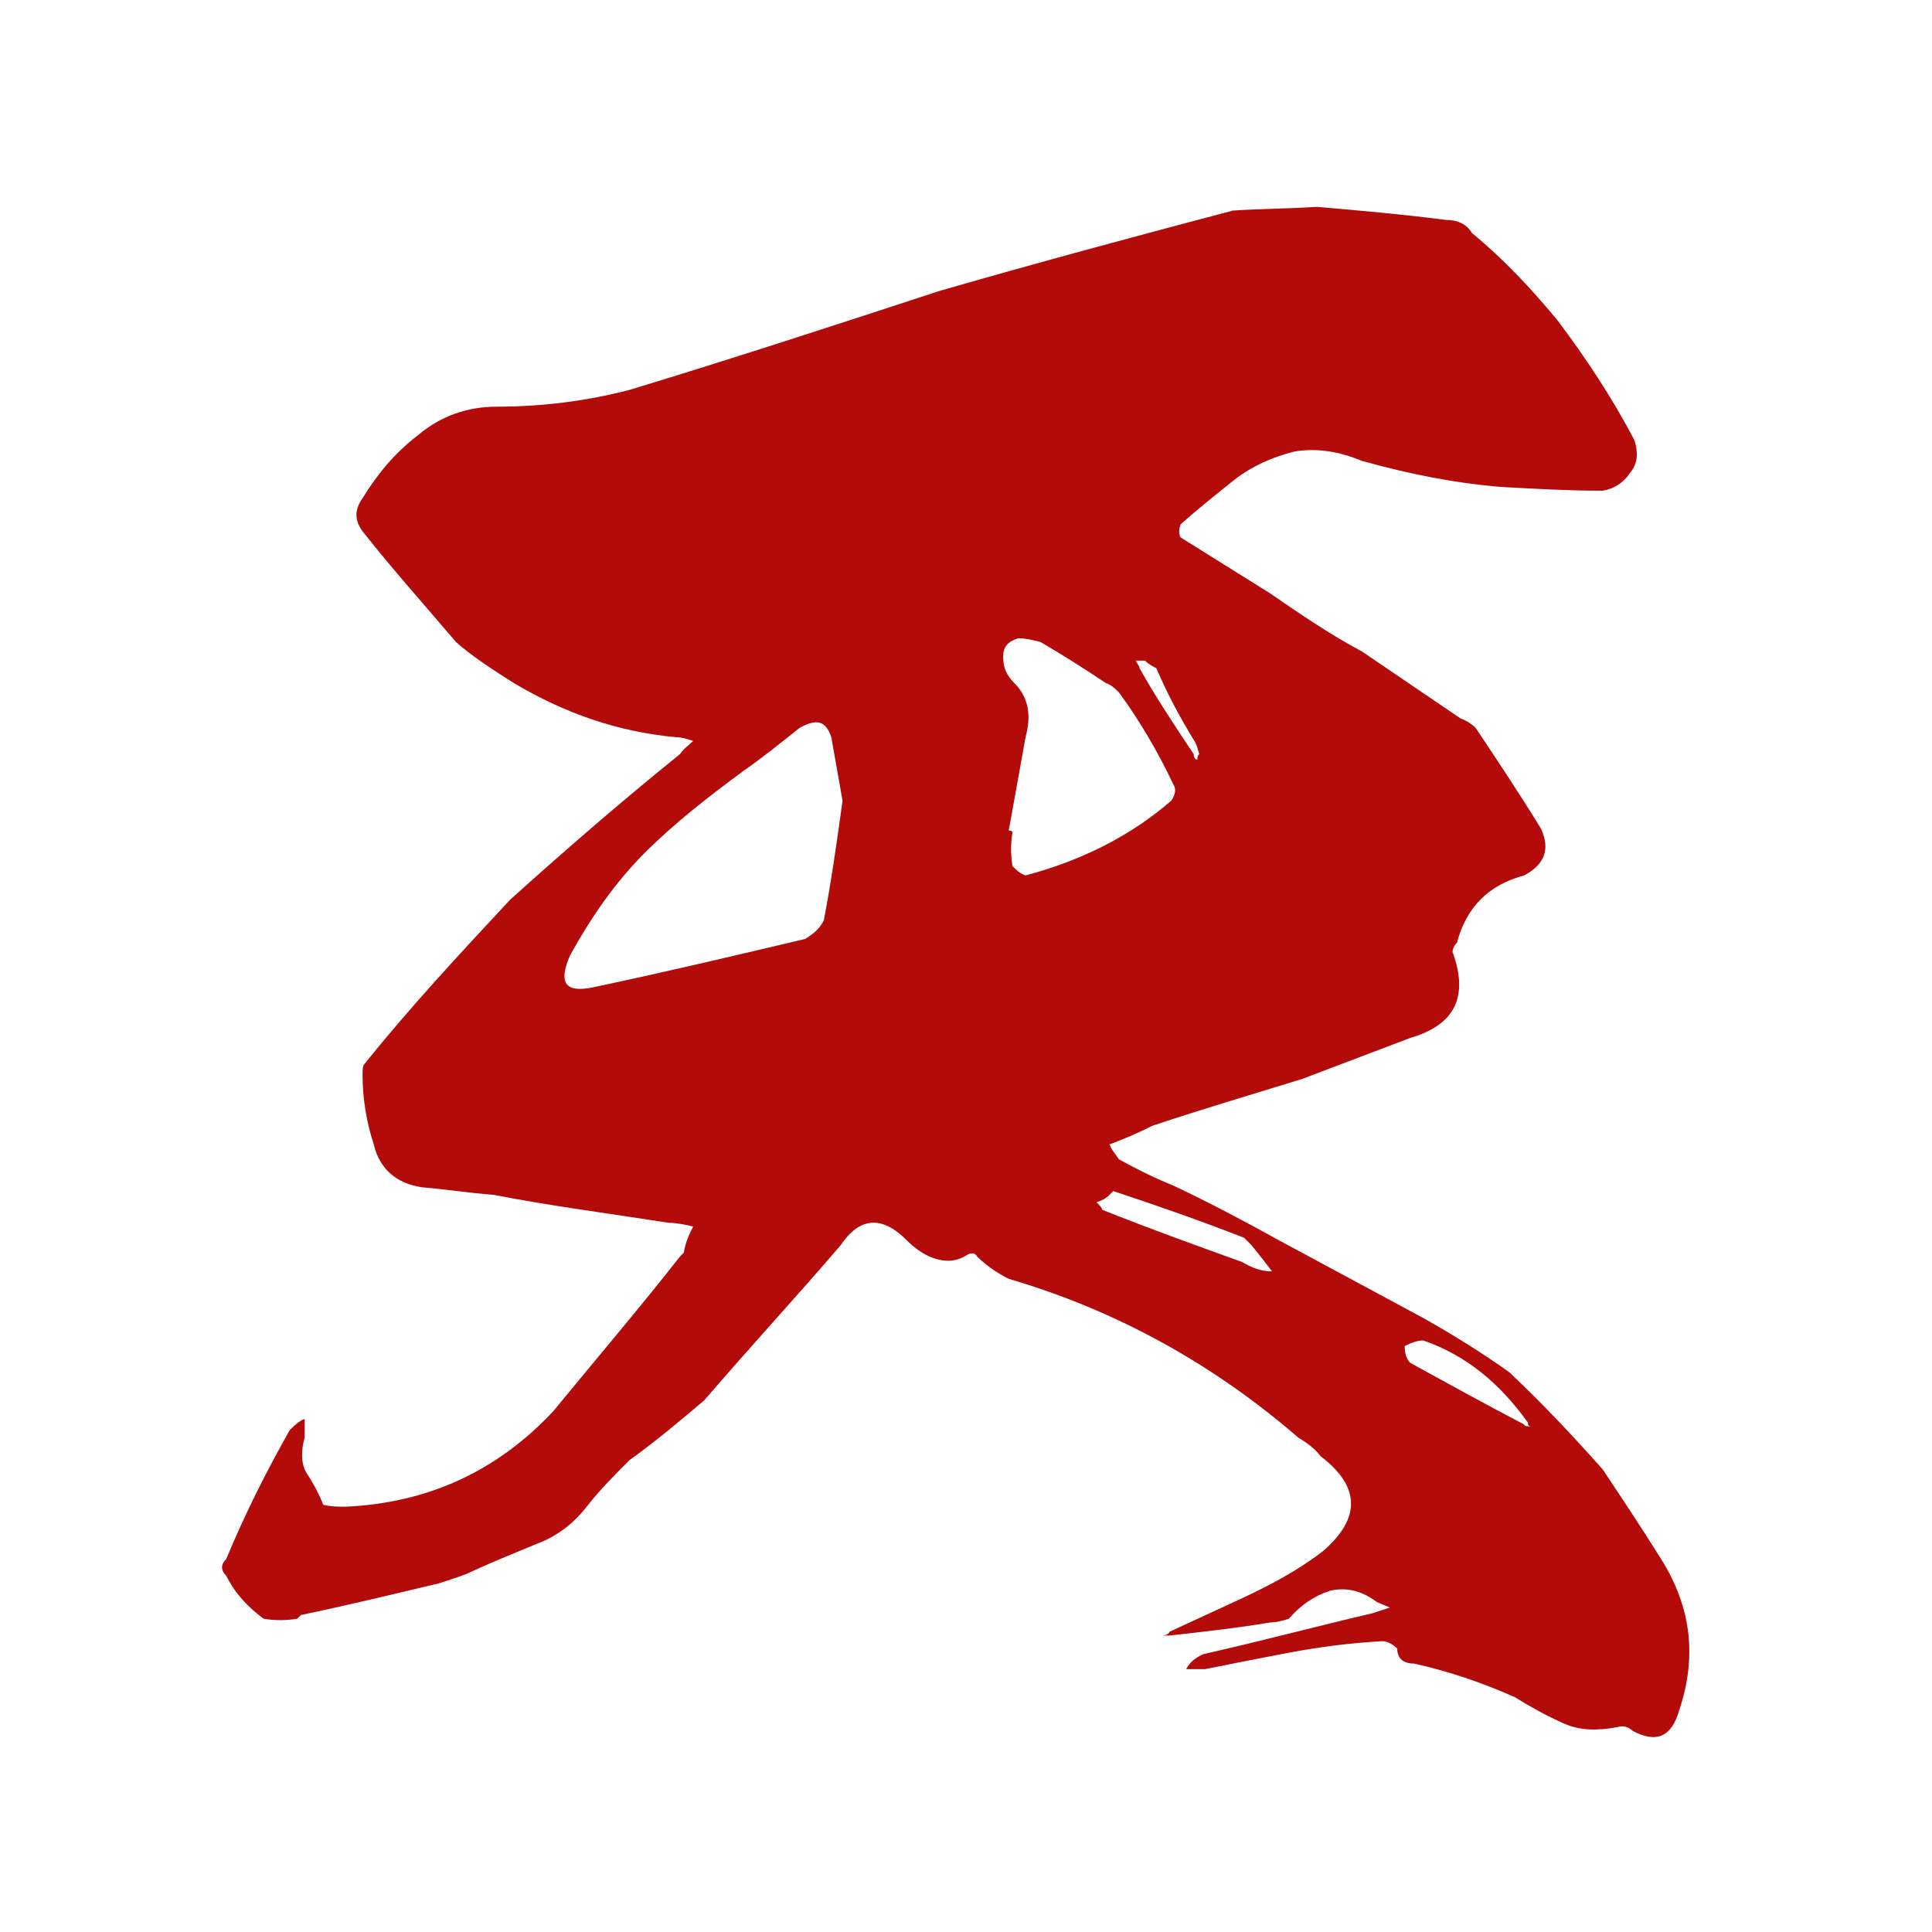
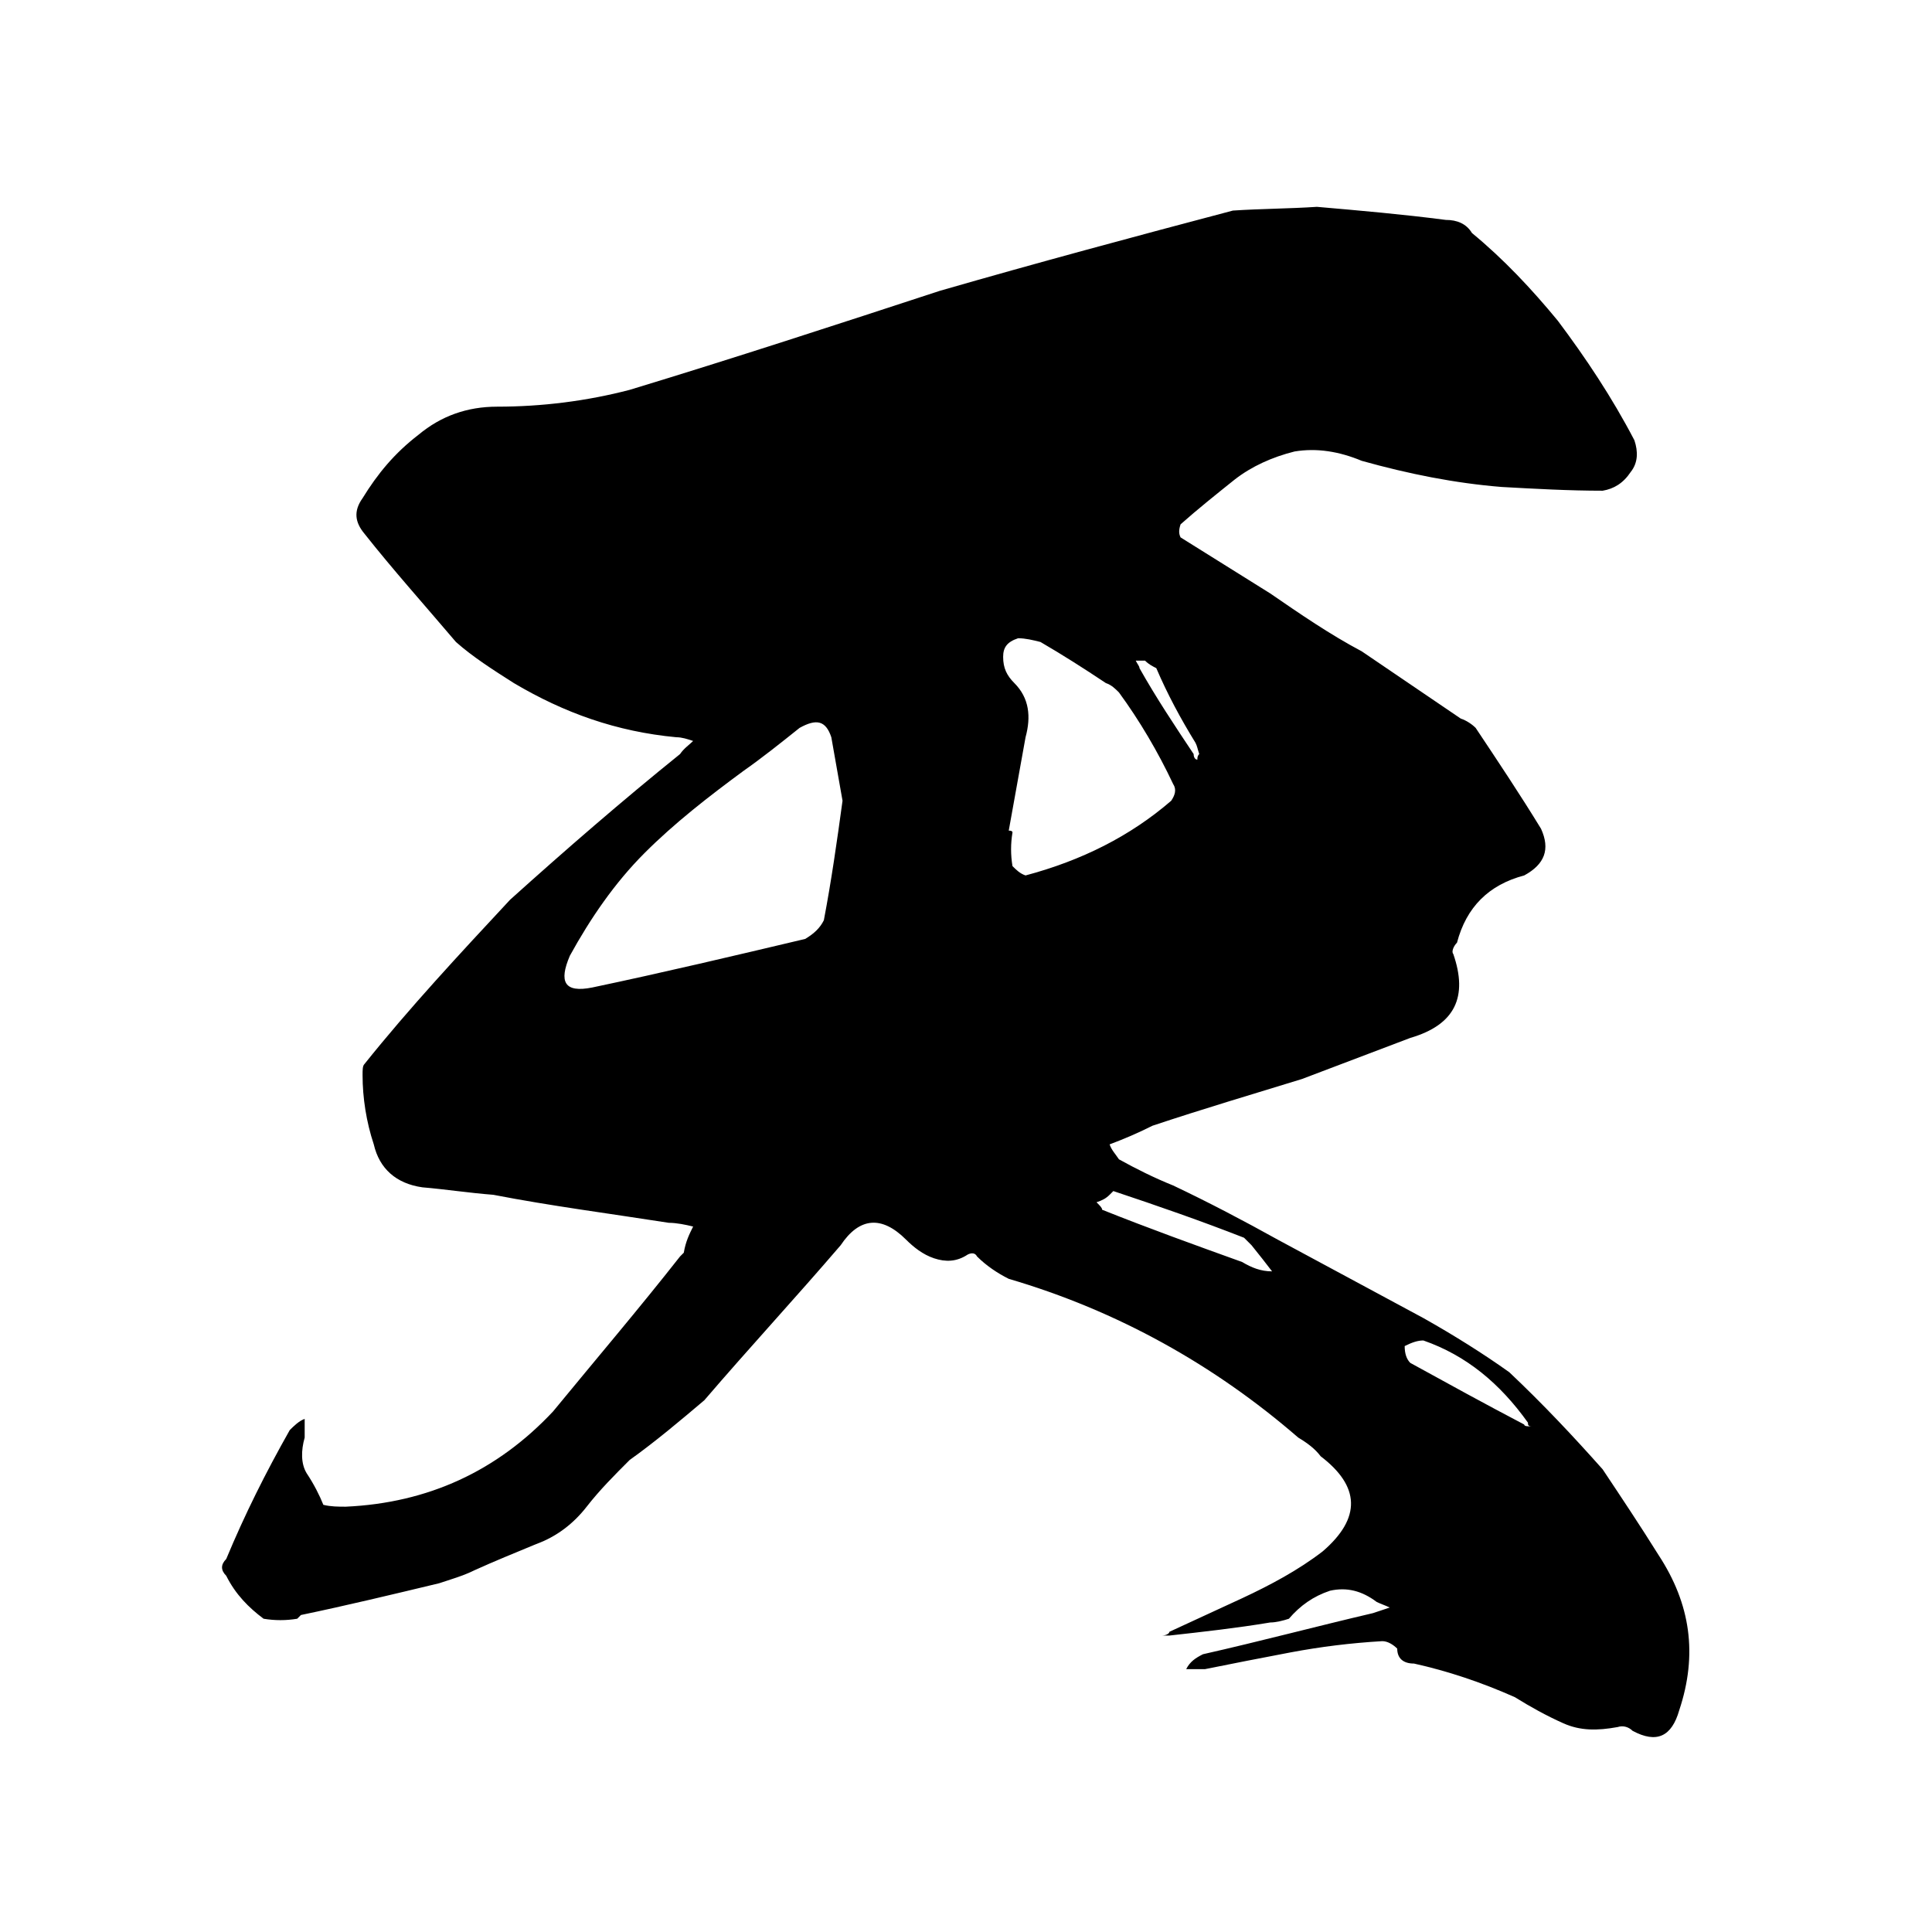
<svg xmlns="http://www.w3.org/2000/svg" viewBox="0 0 1200 1200">
-   <path d="m1043 1062.27c-4.64 16.24-13.92 20.88-29 12.76-2.32-2.32-5.8-3.48-9.28-2.32-12.76 2.32-23.2 2.32-33.64-2.32s-20.88-10.44-30.16-16.24c-20.88-9.28-41.76-16.24-62.64-20.88-6.96 0-10.44-3.48-10.44-9.28-2.32-2.32-5.8-4.64-9.28-4.64-19.72 1.16-38.28 3.48-56.84 6.96s-35.96 6.96-53.36 10.44h-11.6c2.32-4.64 5.8-6.96 10.44-9.28 35.96-8.12 70.76-17.4 105.56-25.52 3.48-1.16 6.96-2.32 10.44-3.48-2.32-1.16-5.8-2.32-8.12-3.48-9.28-6.96-18.56-9.28-29-6.96-10.44 3.48-18.56 9.28-25.52 17.4-3.48 1.16-8.12 2.32-11.6 2.32-20.88 3.48-41.76 5.8-62.64 8.12h-4.64c2.32 0 4.64-1.16 4.64-2.32 15.08-6.96 30.16-13.92 45.24-20.88 17.4-8.12 34.8-17.4 49.88-29 24.36-20.88 23.2-40.6-1.16-59.16-3.48-4.64-8.12-8.12-13.92-11.6-52.2-45.24-112.52-78.88-179.8-98.6-6.96-3.48-13.92-8.12-19.72-13.92-1.16-2.32-3.48-2.32-5.8-1.16-6.96 4.64-13.92 4.64-20.88 2.32s-12.76-6.96-17.4-11.6c-15.08-15.08-29-13.92-40.6 3.48-27.84 32.48-56.84 63.8-84.68 96.28-15.08 12.76-30.16 25.52-46.4 37.12-9.28 9.28-18.56 18.56-26.68 29s-18.56 18.56-31.32 23.2c-13.92 5.8-25.52 10.44-38.28 16.24-6.96 3.48-15.08 5.8-22.04 8.12-29 6.96-58 13.92-85.84 19.72l-2.32 2.32c-6.96 1.16-13.92 1.16-20.88 0-9.28-6.96-17.4-15.08-23.2-26.68-3.48-3.48-3.48-6.96 0-10.44 11.6-27.84 24.36-53.36 39.44-80.04 2.32-2.32 5.8-5.8 9.28-6.96v11.6c-2.32 8.12-2.32 16.24 1.16 22.04 4.64 6.96 8.12 13.92 10.44 19.72 4.64 1.16 9.28 1.16 13.92 1.16 51.04-2.32 93.96-22.04 128.76-59.16 26.68-32.48 53.36-63.8 78.88-96.28 1.16-1.16 2.32-2.32 2.32-2.32 1.16-6.96 3.48-11.6 5.8-16.24-4.64-1.16-10.44-2.32-15.08-2.32-37.12-5.8-73.08-10.44-109.04-17.4-15.08-1.16-30.16-3.48-44.08-4.64-16.24-2.32-26.68-11.6-30.16-26.68-4.64-13.92-6.96-29-6.96-42.92 0-3.48 0-5.8 1.16-6.96 27.84-34.8 59.16-68.44 90.48-102.08 34.8-31.32 69.6-61.48 105.56-90.48 2.32-3.48 5.8-5.8 8.12-8.12-3.48-1.16-6.96-2.32-10.44-2.32-37.12-3.48-69.6-15.08-100.92-33.64-12.76-8.12-25.52-16.24-35.96-25.52-19.72-23.2-39.44-45.24-56.84-67.28-5.8-6.96-6.96-13.92-1.16-22.04 9.28-15.08 19.72-27.84 34.8-39.44 13.92-11.6 30.16-17.4 48.72-17.4 27.84 0 55.68-3.48 82.36-10.44 64.96-19.72 128.76-40.6 192.56-61.48 60.32-17.4 120.64-33.64 182.12-49.88 17.4-1.16 34.8-1.16 52.2-2.32 26.68 2.32 53.36 4.64 80.04 8.12 6.96 0 12.76 2.32 16.24 8.12 19.72 16.24 37.12 34.8 53.36 54.52 17.4 23.2 33.64 47.56 47.56 74.24 2.32 6.96 2.32 13.92-2.32 19.72-4.64 6.96-10.44 10.44-17.4 11.6-20.88 0-41.76-1.16-62.64-2.32-29-2.32-58-8.12-87-16.24-13.92-5.8-27.84-8.12-41.76-5.8-13.92 3.48-26.68 9.28-37.12 17.4-11.6 9.28-23.2 18.56-33.64 27.84-1.16 3.48-1.16 5.8 0 8.12 18.56 11.6 37.12 23.2 55.68 34.8 18.56 12.76 37.12 25.52 56.84 35.96l61.48 41.76c3.48 1.16 6.96 3.48 9.28 5.8 13.92 20.88 27.84 41.76 40.6 62.64 5.8 12.76 2.32 22.04-10.44 29-22.04 5.8-35.96 19.72-41.76 41.76-2.32 2.32-3.48 5.8-2.32 6.96 9.28 26.68 1.16 44.08-26.68 52.2l-67.28 25.52c-30.16 9.28-61.48 18.56-92.8 29-9.28 4.64-17.4 8.12-26.68 11.6 1.16 3.48 3.48 5.8 5.8 9.28 10.44 5.8 22.04 11.6 33.64 16.24 22.04 10.44 44.08 22.04 64.96 33.64 30.16 16.24 60.32 32.48 90.48 48.72 18.56 10.44 37.12 22.04 53.36 33.64 20.88 19.72 39.44 39.44 58 60.32 11.6 17.4 23.2 34.8 34.8 53.36 19.72 30.16 24.36 61.48 12.76 96.28zm-519.69-564.92c-2.32-12.76-4.64-26.68-6.96-39.44-3.48-10.44-9.28-11.6-19.72-5.8-11.6 9.28-23.2 18.56-34.8 26.68-22.04 16.24-42.92 32.48-61.48 51.04s-33.64 40.6-46.4 63.8c-6.96 16.24-3.48 23.2 13.92 19.72 44.08-9.28 88.16-19.72 132.24-30.16 5.8-3.48 9.28-6.96 11.6-11.6 4.64-24.36 8.12-48.72 11.6-74.24zm113.68 46.4c34.8-9.28 64.96-24.36 90.48-46.4 2.32-3.48 3.48-6.96 1.16-10.44-9.28-19.72-20.88-39.44-33.64-56.84-2.32-2.32-4.64-4.64-8.12-5.8-13.92-9.28-26.68-17.4-40.6-25.52-4.64-1.16-9.28-2.32-13.92-2.32-6.96 2.32-9.28 5.8-9.28 11.6 0 6.96 2.32 11.6 6.96 16.24 9.28 9.28 10.44 20.88 6.96 33.64-3.48 19.72-6.96 38.28-10.44 58q2.32 0 2.32 1.16c-1.16 6.96-1.16 13.92 0 20.88 2.32 2.32 4.64 4.64 8.12 5.8zm153.12 245.92c-3.48-4.64-8.12-10.44-12.76-16.24l-4.64-4.64c-26.68-10.44-53.36-19.72-81.2-29-1.16 1.16-2.32 2.32-2.32 2.32-2.32 2.32-4.64 3.48-8.12 4.64 2.32 2.32 3.48 3.48 3.48 4.64 29 11.6 58 22.04 87 32.48 5.8 3.48 11.6 5.8 18.56 5.8zm-84.68-379.32c1.16 2.32 2.32 3.48 2.32 4.64 10.44 18.56 22.04 35.96 33.64 53.36 0 2.32 1.16 3.48 2.32 3.48 0-1.16 0-2.32 1.16-3.48-1.16-3.48-1.16-4.64-2.32-6.96-9.28-15.08-17.4-30.16-24.36-46.4-2.32-1.16-4.64-2.32-6.96-4.64zm245.92 475.6c-2.32 0-2.32-1.16-2.32-2.32-17.4-24.36-38.28-41.76-64.96-51.04-3.48 0-6.96 1.16-11.6 3.48 0 4.64 1.16 8.12 3.48 10.44 23.2 12.76 46.4 25.52 70.76 38.28 0 1.16 2.32 1.16 4.64 1.16z" fill="#b30a0a" />
+   <path d="m1043 1062.27c-4.64 16.24-13.92 20.88-29 12.76-2.32-2.32-5.8-3.48-9.28-2.32-12.76 2.32-23.2 2.32-33.64-2.32s-20.88-10.44-30.16-16.24c-20.88-9.28-41.76-16.24-62.64-20.88-6.96 0-10.44-3.48-10.44-9.28-2.32-2.32-5.8-4.64-9.28-4.64-19.72 1.16-38.28 3.48-56.84 6.96s-35.96 6.96-53.36 10.44h-11.6c2.32-4.64 5.8-6.96 10.44-9.28 35.96-8.12 70.76-17.4 105.56-25.52 3.48-1.16 6.96-2.32 10.44-3.48-2.32-1.16-5.8-2.32-8.12-3.48-9.28-6.96-18.56-9.28-29-6.96-10.44 3.48-18.56 9.28-25.52 17.4-3.48 1.16-8.12 2.32-11.6 2.32-20.88 3.48-41.76 5.8-62.64 8.12h-4.64c2.32 0 4.64-1.16 4.64-2.32 15.08-6.96 30.16-13.92 45.24-20.88 17.4-8.12 34.8-17.4 49.88-29 24.36-20.88 23.2-40.6-1.16-59.16-3.48-4.64-8.12-8.12-13.92-11.6-52.2-45.24-112.52-78.88-179.8-98.6-6.96-3.48-13.92-8.12-19.72-13.92-1.16-2.32-3.48-2.32-5.8-1.16-6.96 4.64-13.92 4.64-20.88 2.32s-12.76-6.96-17.4-11.6c-15.08-15.08-29-13.92-40.6 3.48-27.84 32.48-56.84 63.8-84.68 96.28-15.08 12.76-30.16 25.52-46.4 37.12-9.28 9.28-18.56 18.56-26.68 29s-18.56 18.56-31.32 23.2c-13.92 5.8-25.52 10.44-38.28 16.24-6.96 3.48-15.08 5.8-22.04 8.12-29 6.96-58 13.92-85.84 19.72l-2.32 2.32c-6.96 1.16-13.92 1.16-20.88 0-9.28-6.96-17.4-15.08-23.2-26.68-3.48-3.48-3.48-6.96 0-10.44 11.6-27.84 24.36-53.36 39.44-80.04 2.32-2.32 5.8-5.8 9.28-6.96v11.6c-2.32 8.12-2.32 16.24 1.16 22.04 4.64 6.96 8.12 13.92 10.44 19.72 4.64 1.16 9.28 1.16 13.92 1.16 51.04-2.32 93.96-22.04 128.76-59.16 26.68-32.48 53.36-63.8 78.88-96.28 1.16-1.16 2.32-2.32 2.32-2.32 1.16-6.96 3.48-11.6 5.8-16.24-4.64-1.16-10.44-2.32-15.08-2.32-37.12-5.8-73.08-10.44-109.04-17.4-15.08-1.16-30.16-3.48-44.08-4.64-16.24-2.32-26.68-11.6-30.16-26.68-4.64-13.92-6.96-29-6.96-42.92 0-3.48 0-5.8 1.16-6.96 27.84-34.8 59.16-68.44 90.48-102.08 34.8-31.32 69.6-61.48 105.56-90.48 2.32-3.48 5.8-5.8 8.12-8.12-3.48-1.16-6.96-2.32-10.44-2.32-37.12-3.48-69.6-15.08-100.92-33.64-12.76-8.12-25.52-16.24-35.96-25.52-19.72-23.2-39.44-45.24-56.84-67.28-5.8-6.96-6.96-13.92-1.16-22.04 9.28-15.08 19.72-27.84 34.8-39.44 13.92-11.6 30.16-17.4 48.72-17.4 27.84 0 55.68-3.48 82.36-10.44 64.96-19.72 128.76-40.6 192.56-61.48 60.32-17.4 120.64-33.64 182.12-49.88 17.4-1.16 34.8-1.16 52.2-2.32 26.68 2.32 53.36 4.64 80.04 8.12 6.96 0 12.76 2.32 16.24 8.12 19.72 16.24 37.12 34.8 53.36 54.52 17.4 23.2 33.64 47.56 47.56 74.24 2.32 6.96 2.32 13.92-2.32 19.72-4.64 6.96-10.44 10.44-17.4 11.6-20.88 0-41.76-1.16-62.64-2.32-29-2.32-58-8.12-87-16.24-13.92-5.8-27.84-8.12-41.76-5.8-13.92 3.48-26.68 9.28-37.12 17.4-11.6 9.28-23.2 18.56-33.64 27.84-1.16 3.48-1.16 5.8 0 8.12 18.56 11.6 37.12 23.2 55.68 34.8 18.56 12.76 37.12 25.52 56.84 35.96l61.48 41.76c3.48 1.16 6.96 3.48 9.28 5.8 13.92 20.88 27.84 41.76 40.6 62.64 5.8 12.76 2.32 22.04-10.44 29-22.04 5.8-35.96 19.72-41.76 41.76-2.32 2.32-3.48 5.8-2.32 6.96 9.28 26.68 1.16 44.08-26.68 52.2l-67.28 25.52c-30.16 9.28-61.48 18.56-92.8 29-9.28 4.64-17.4 8.12-26.68 11.6 1.16 3.48 3.48 5.8 5.8 9.28 10.44 5.8 22.04 11.6 33.64 16.24 22.04 10.44 44.08 22.04 64.96 33.64 30.16 16.24 60.32 32.48 90.48 48.72 18.56 10.44 37.12 22.04 53.36 33.64 20.88 19.72 39.44 39.44 58 60.32 11.6 17.4 23.2 34.8 34.8 53.36 19.72 30.16 24.36 61.48 12.76 96.28zm-519.69-564.92c-2.32-12.76-4.64-26.68-6.96-39.44-3.48-10.44-9.28-11.6-19.72-5.8-11.6 9.28-23.2 18.56-34.8 26.68-22.04 16.24-42.92 32.48-61.48 51.04s-33.64 40.6-46.4 63.8c-6.96 16.24-3.48 23.2 13.92 19.72 44.08-9.28 88.16-19.72 132.24-30.16 5.8-3.48 9.28-6.96 11.6-11.6 4.64-24.36 8.12-48.72 11.6-74.24zm113.68 46.4c34.8-9.28 64.96-24.36 90.48-46.4 2.32-3.48 3.48-6.96 1.16-10.44-9.28-19.72-20.88-39.44-33.64-56.84-2.32-2.32-4.64-4.64-8.12-5.8-13.92-9.28-26.68-17.4-40.6-25.52-4.64-1.16-9.28-2.32-13.92-2.32-6.96 2.32-9.28 5.8-9.28 11.6 0 6.96 2.32 11.6 6.96 16.24 9.28 9.28 10.44 20.88 6.96 33.64-3.48 19.72-6.96 38.28-10.44 58q2.32 0 2.32 1.16c-1.16 6.96-1.16 13.92 0 20.88 2.32 2.32 4.64 4.64 8.12 5.8zm153.12 245.92c-3.48-4.64-8.12-10.44-12.76-16.24l-4.64-4.64c-26.68-10.44-53.36-19.72-81.2-29-1.16 1.16-2.32 2.32-2.32 2.32-2.32 2.32-4.64 3.48-8.12 4.64 2.32 2.32 3.48 3.48 3.48 4.64 29 11.6 58 22.04 87 32.48 5.8 3.48 11.6 5.8 18.56 5.8zm-84.68-379.32c1.16 2.32 2.32 3.48 2.32 4.64 10.44 18.56 22.04 35.96 33.64 53.36 0 2.32 1.16 3.48 2.32 3.48 0-1.16 0-2.32 1.16-3.48-1.16-3.48-1.16-4.64-2.32-6.96-9.28-15.08-17.4-30.16-24.36-46.4-2.32-1.16-4.64-2.32-6.96-4.64zm245.92 475.6c-2.32 0-2.32-1.16-2.32-2.32-17.4-24.36-38.28-41.76-64.96-51.04-3.48 0-6.96 1.16-11.6 3.48 0 4.64 1.16 8.12 3.48 10.44 23.2 12.76 46.4 25.52 70.76 38.28 0 1.16 2.32 1.16 4.64 1.16z" />
</svg>
